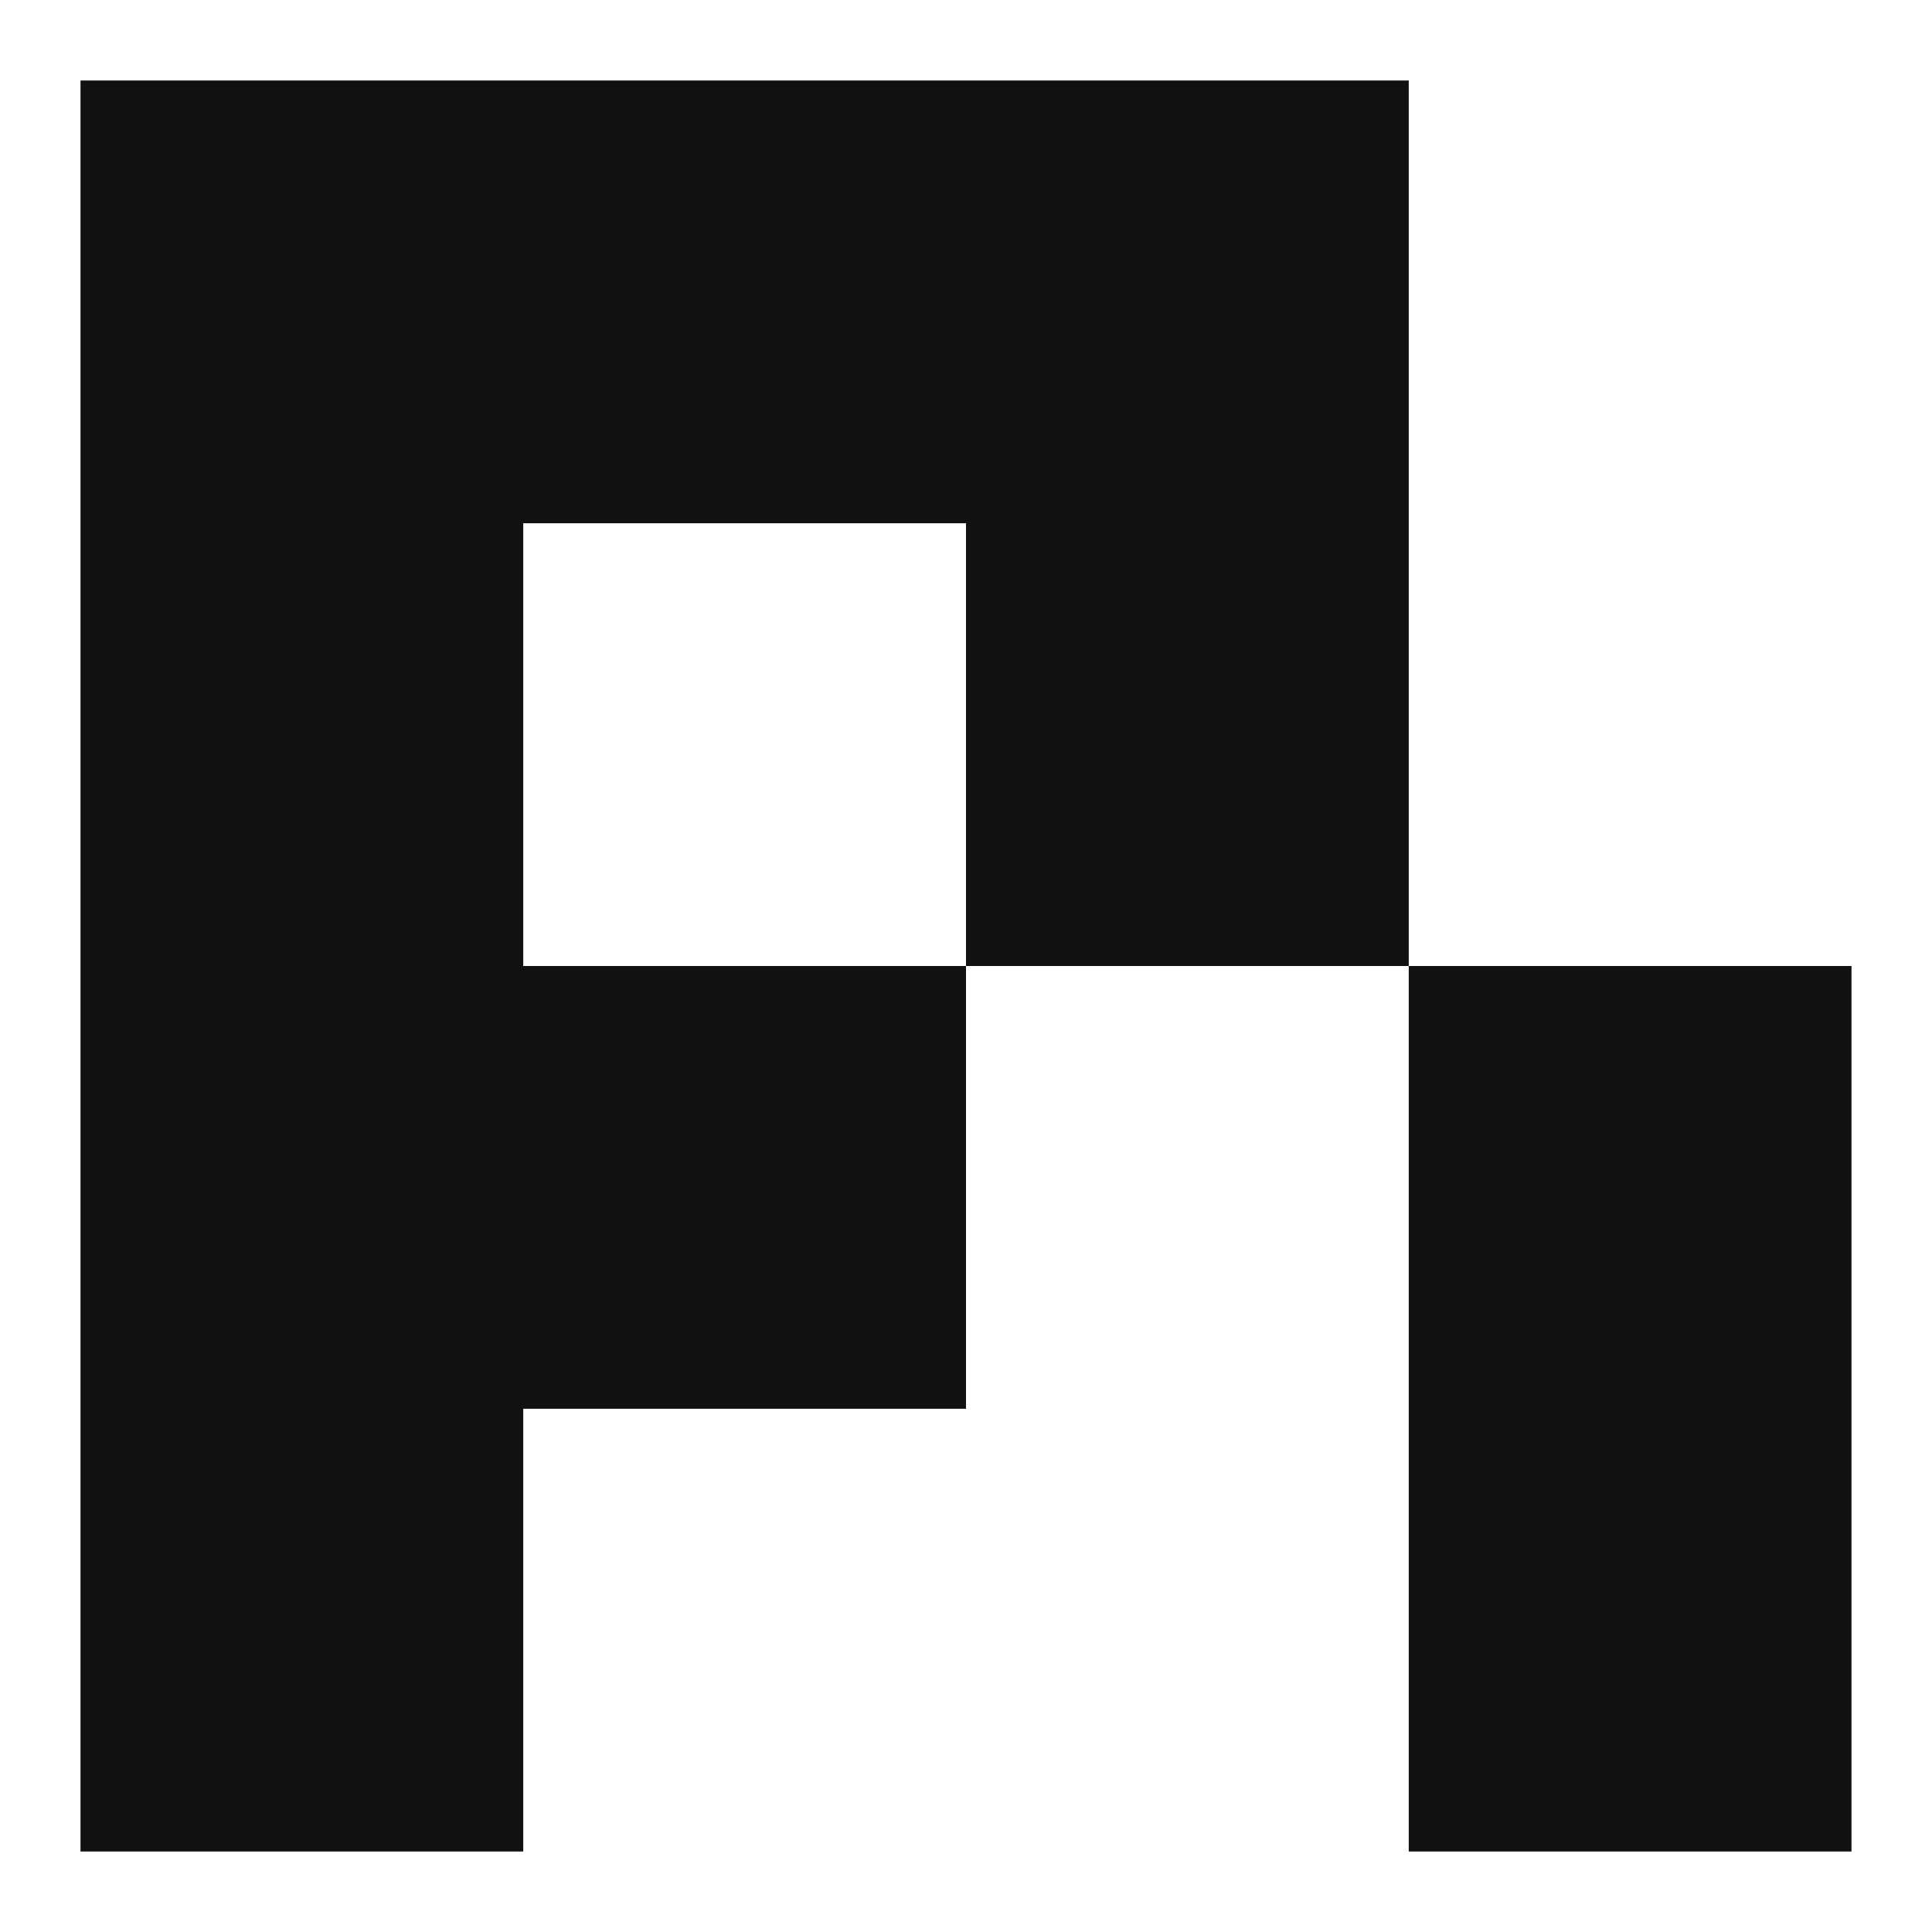
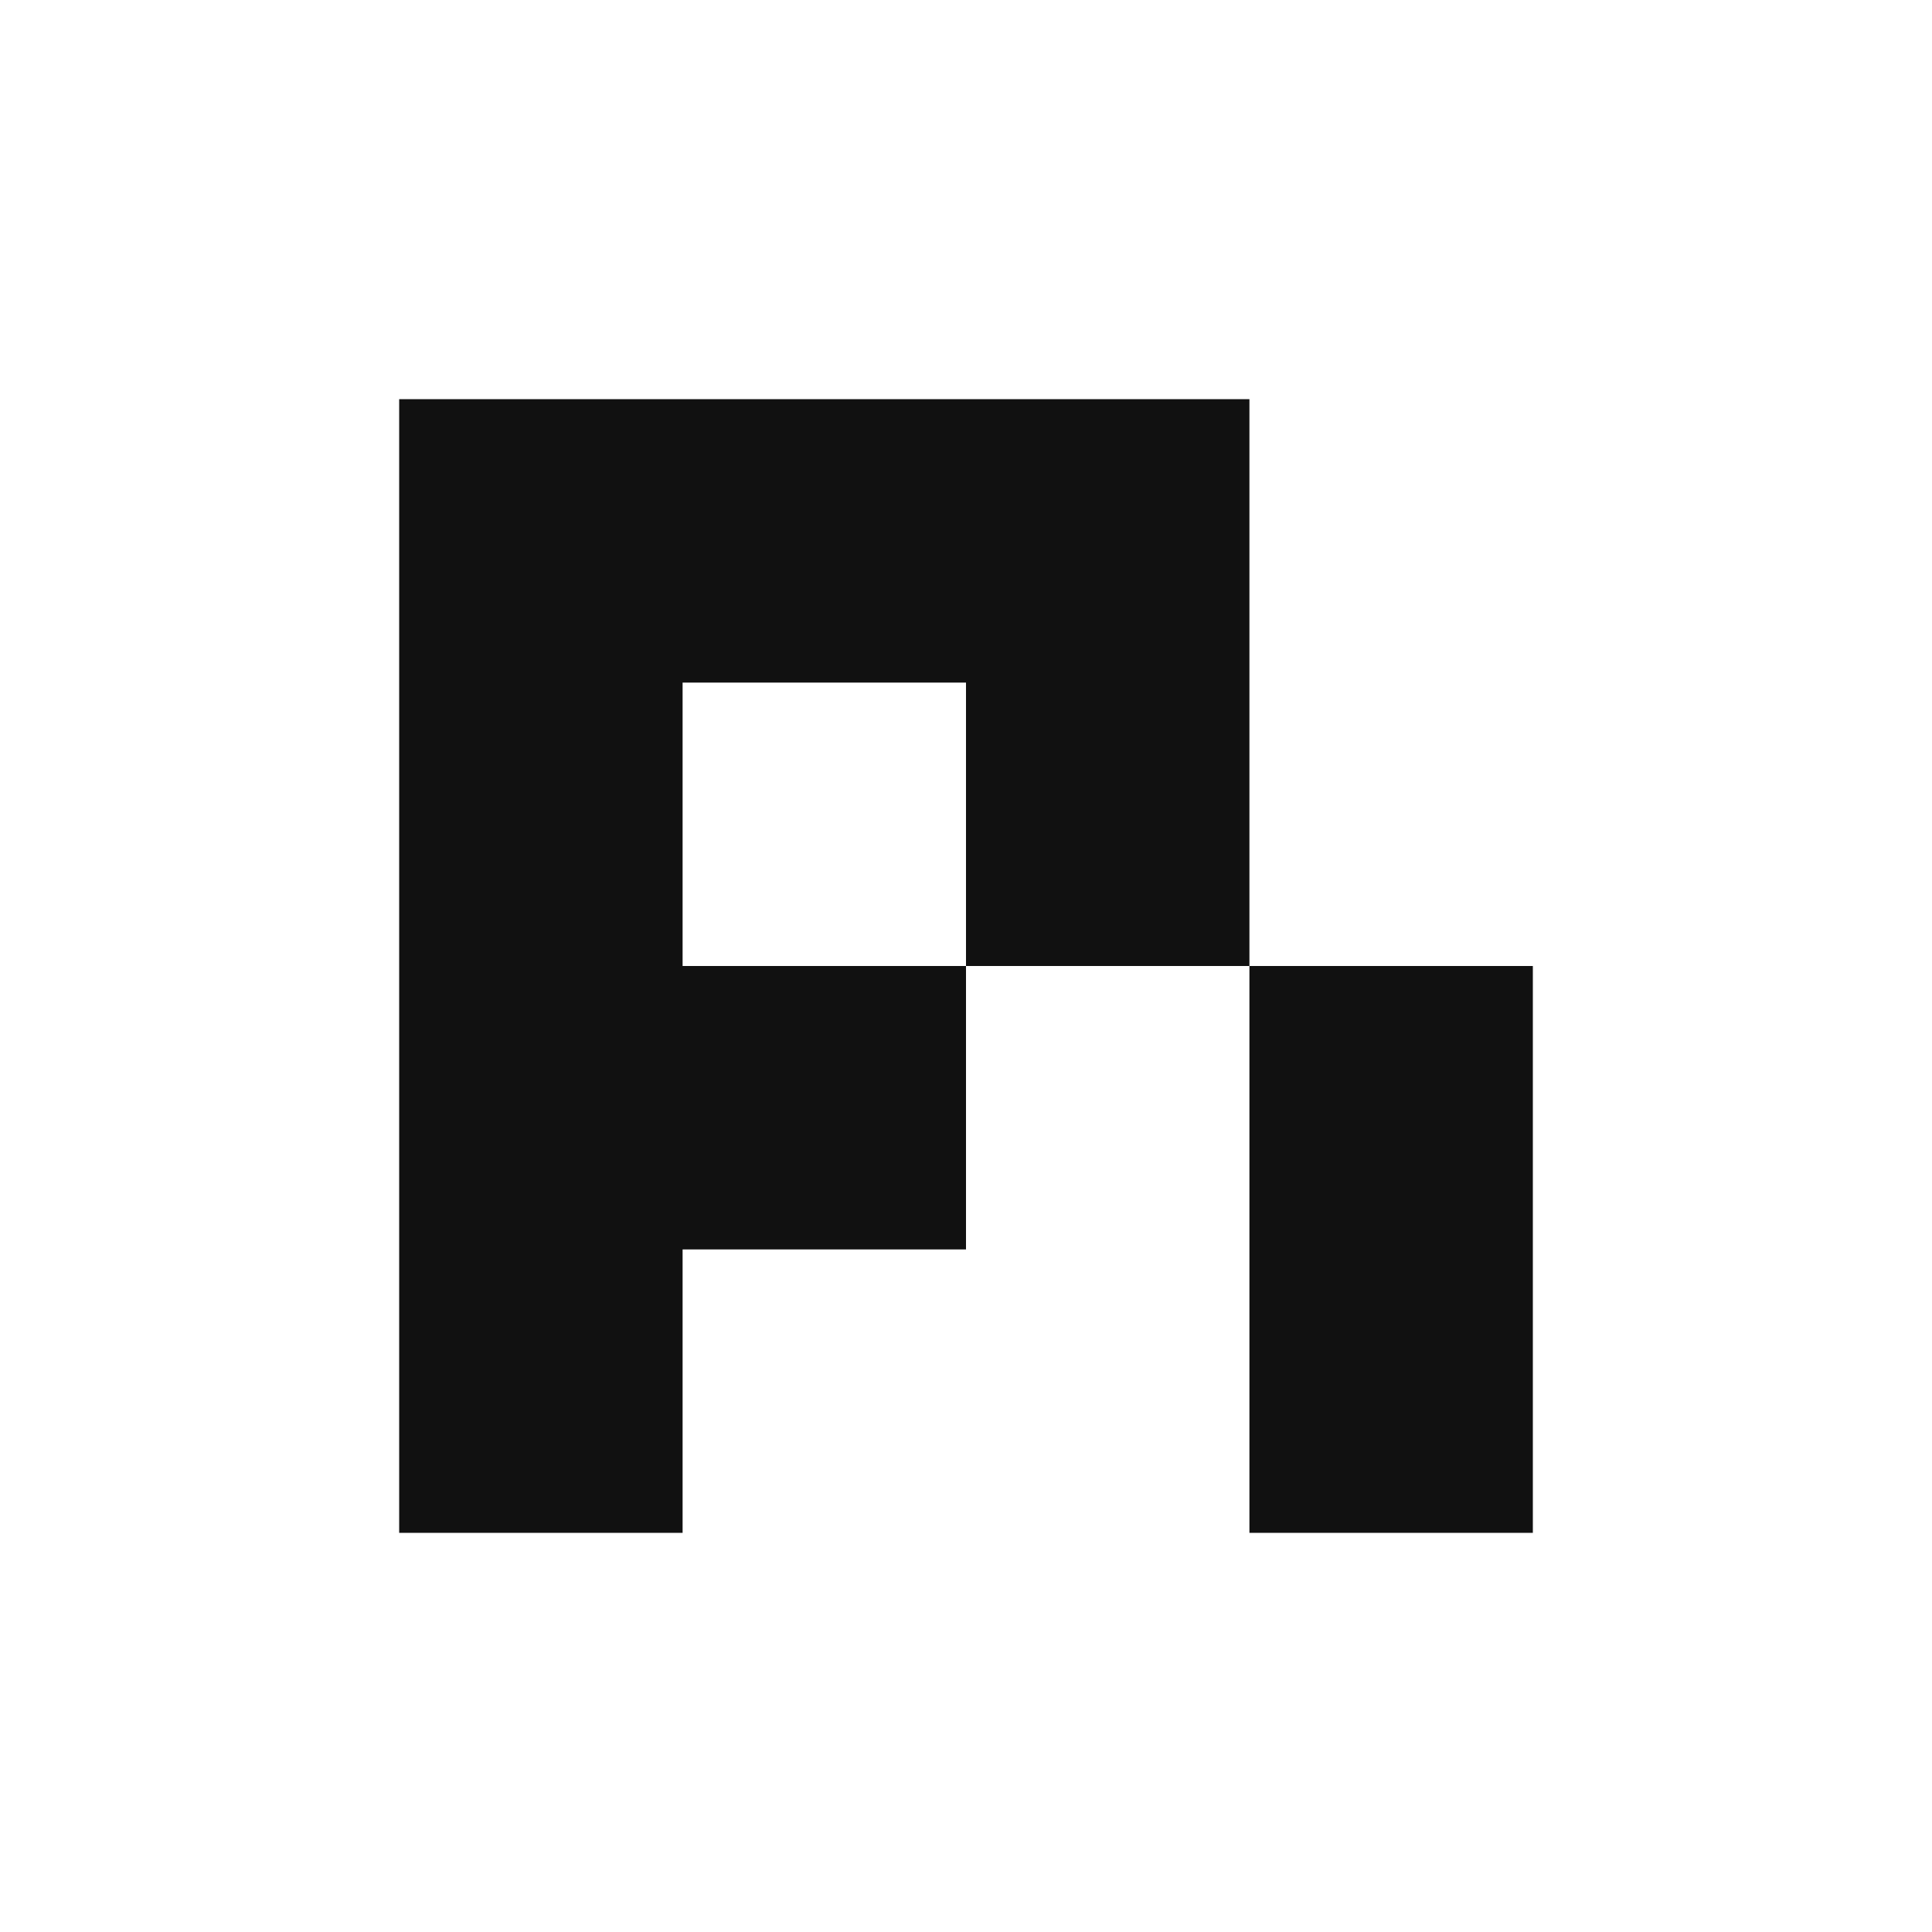
- <svg xmlns="http://www.w3.org/2000/svg" viewBox="0 0 24 24" role="img" aria-label="Pi">
-   <path fill="#111111" fill-rule="evenodd" d="M1 1h16.5v11H12v5.5H6.5V23H1V1zm5.5 5.5V12H12V6.5H6.5z" />
-   <path fill="#111111" d="M17.5 12H23v11h-5.5V12z" />
+ <svg xmlns="http://www.w3.org/2000/svg" viewBox="0 0 800 800" role="img" aria-label="Pi">
+   <path fill="#111111" fill-rule="evenodd" d="M165.29 165.29H517.36V400H400V517.36H282.65V634.72H165.29ZM282.65 282.65V400H400V282.65Z" />
+   <path fill="#111111" d="M517.36 400H634.72V634.72H517.36Z" />
</svg>
